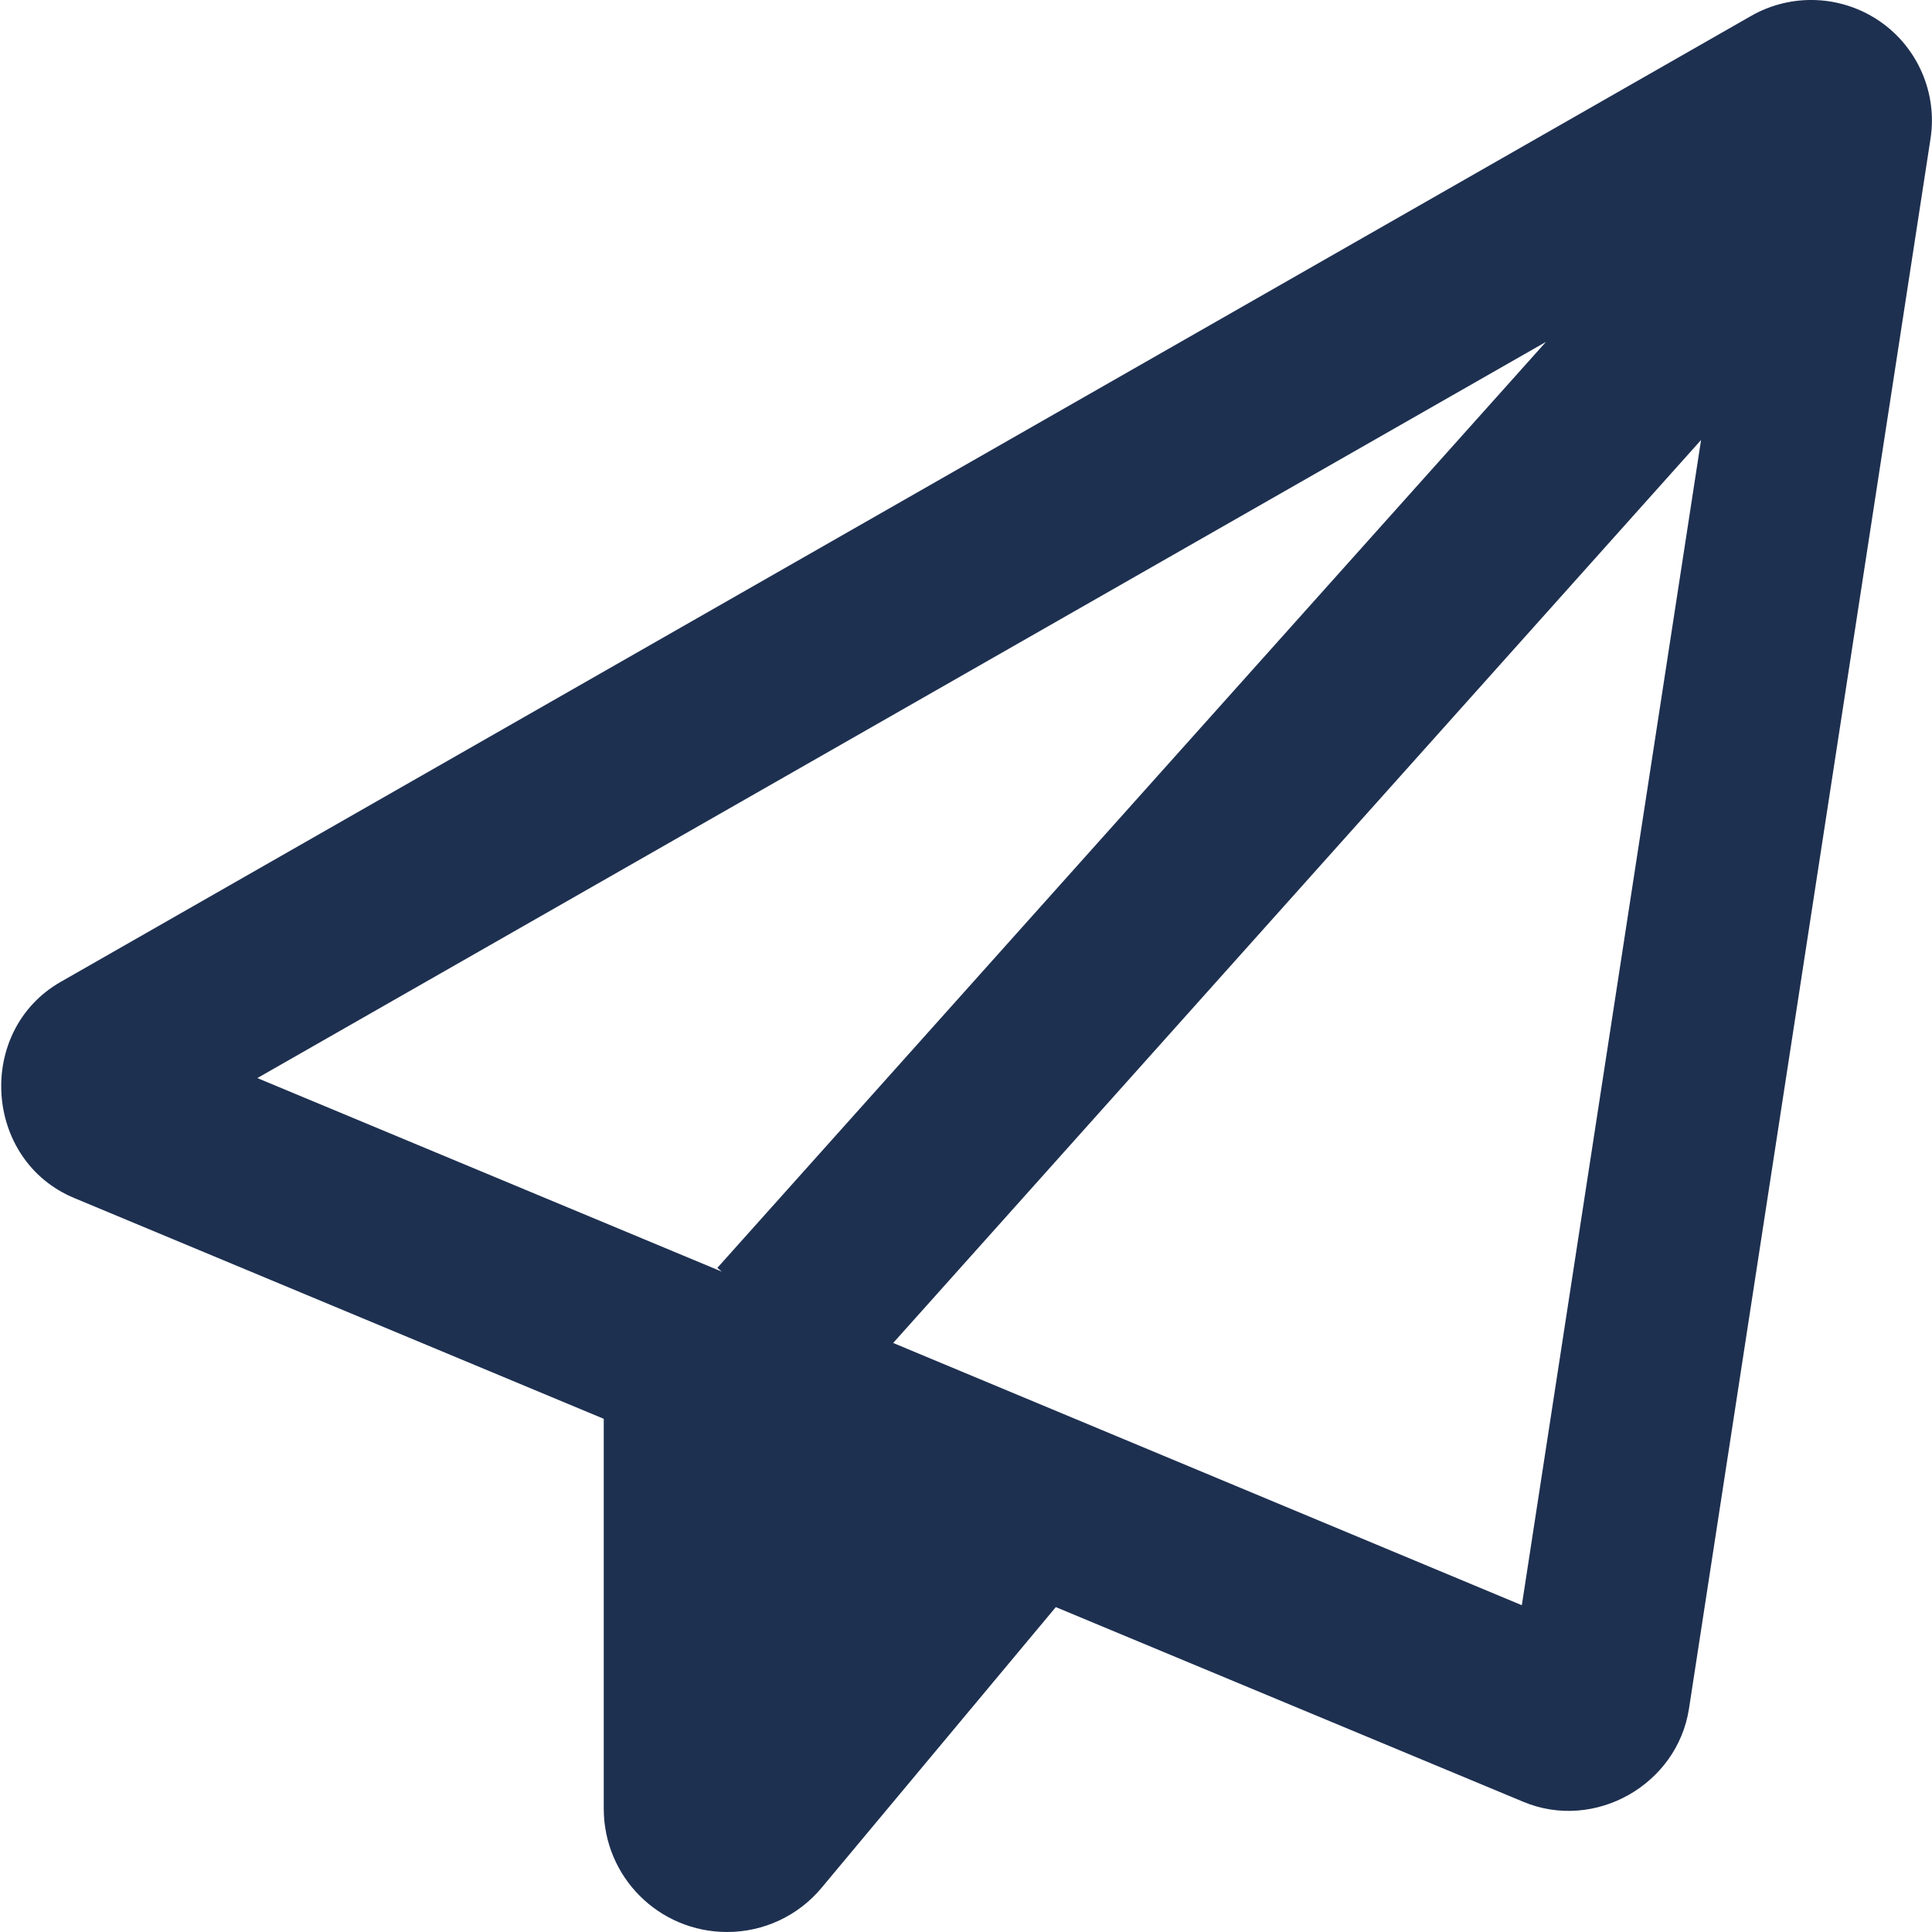
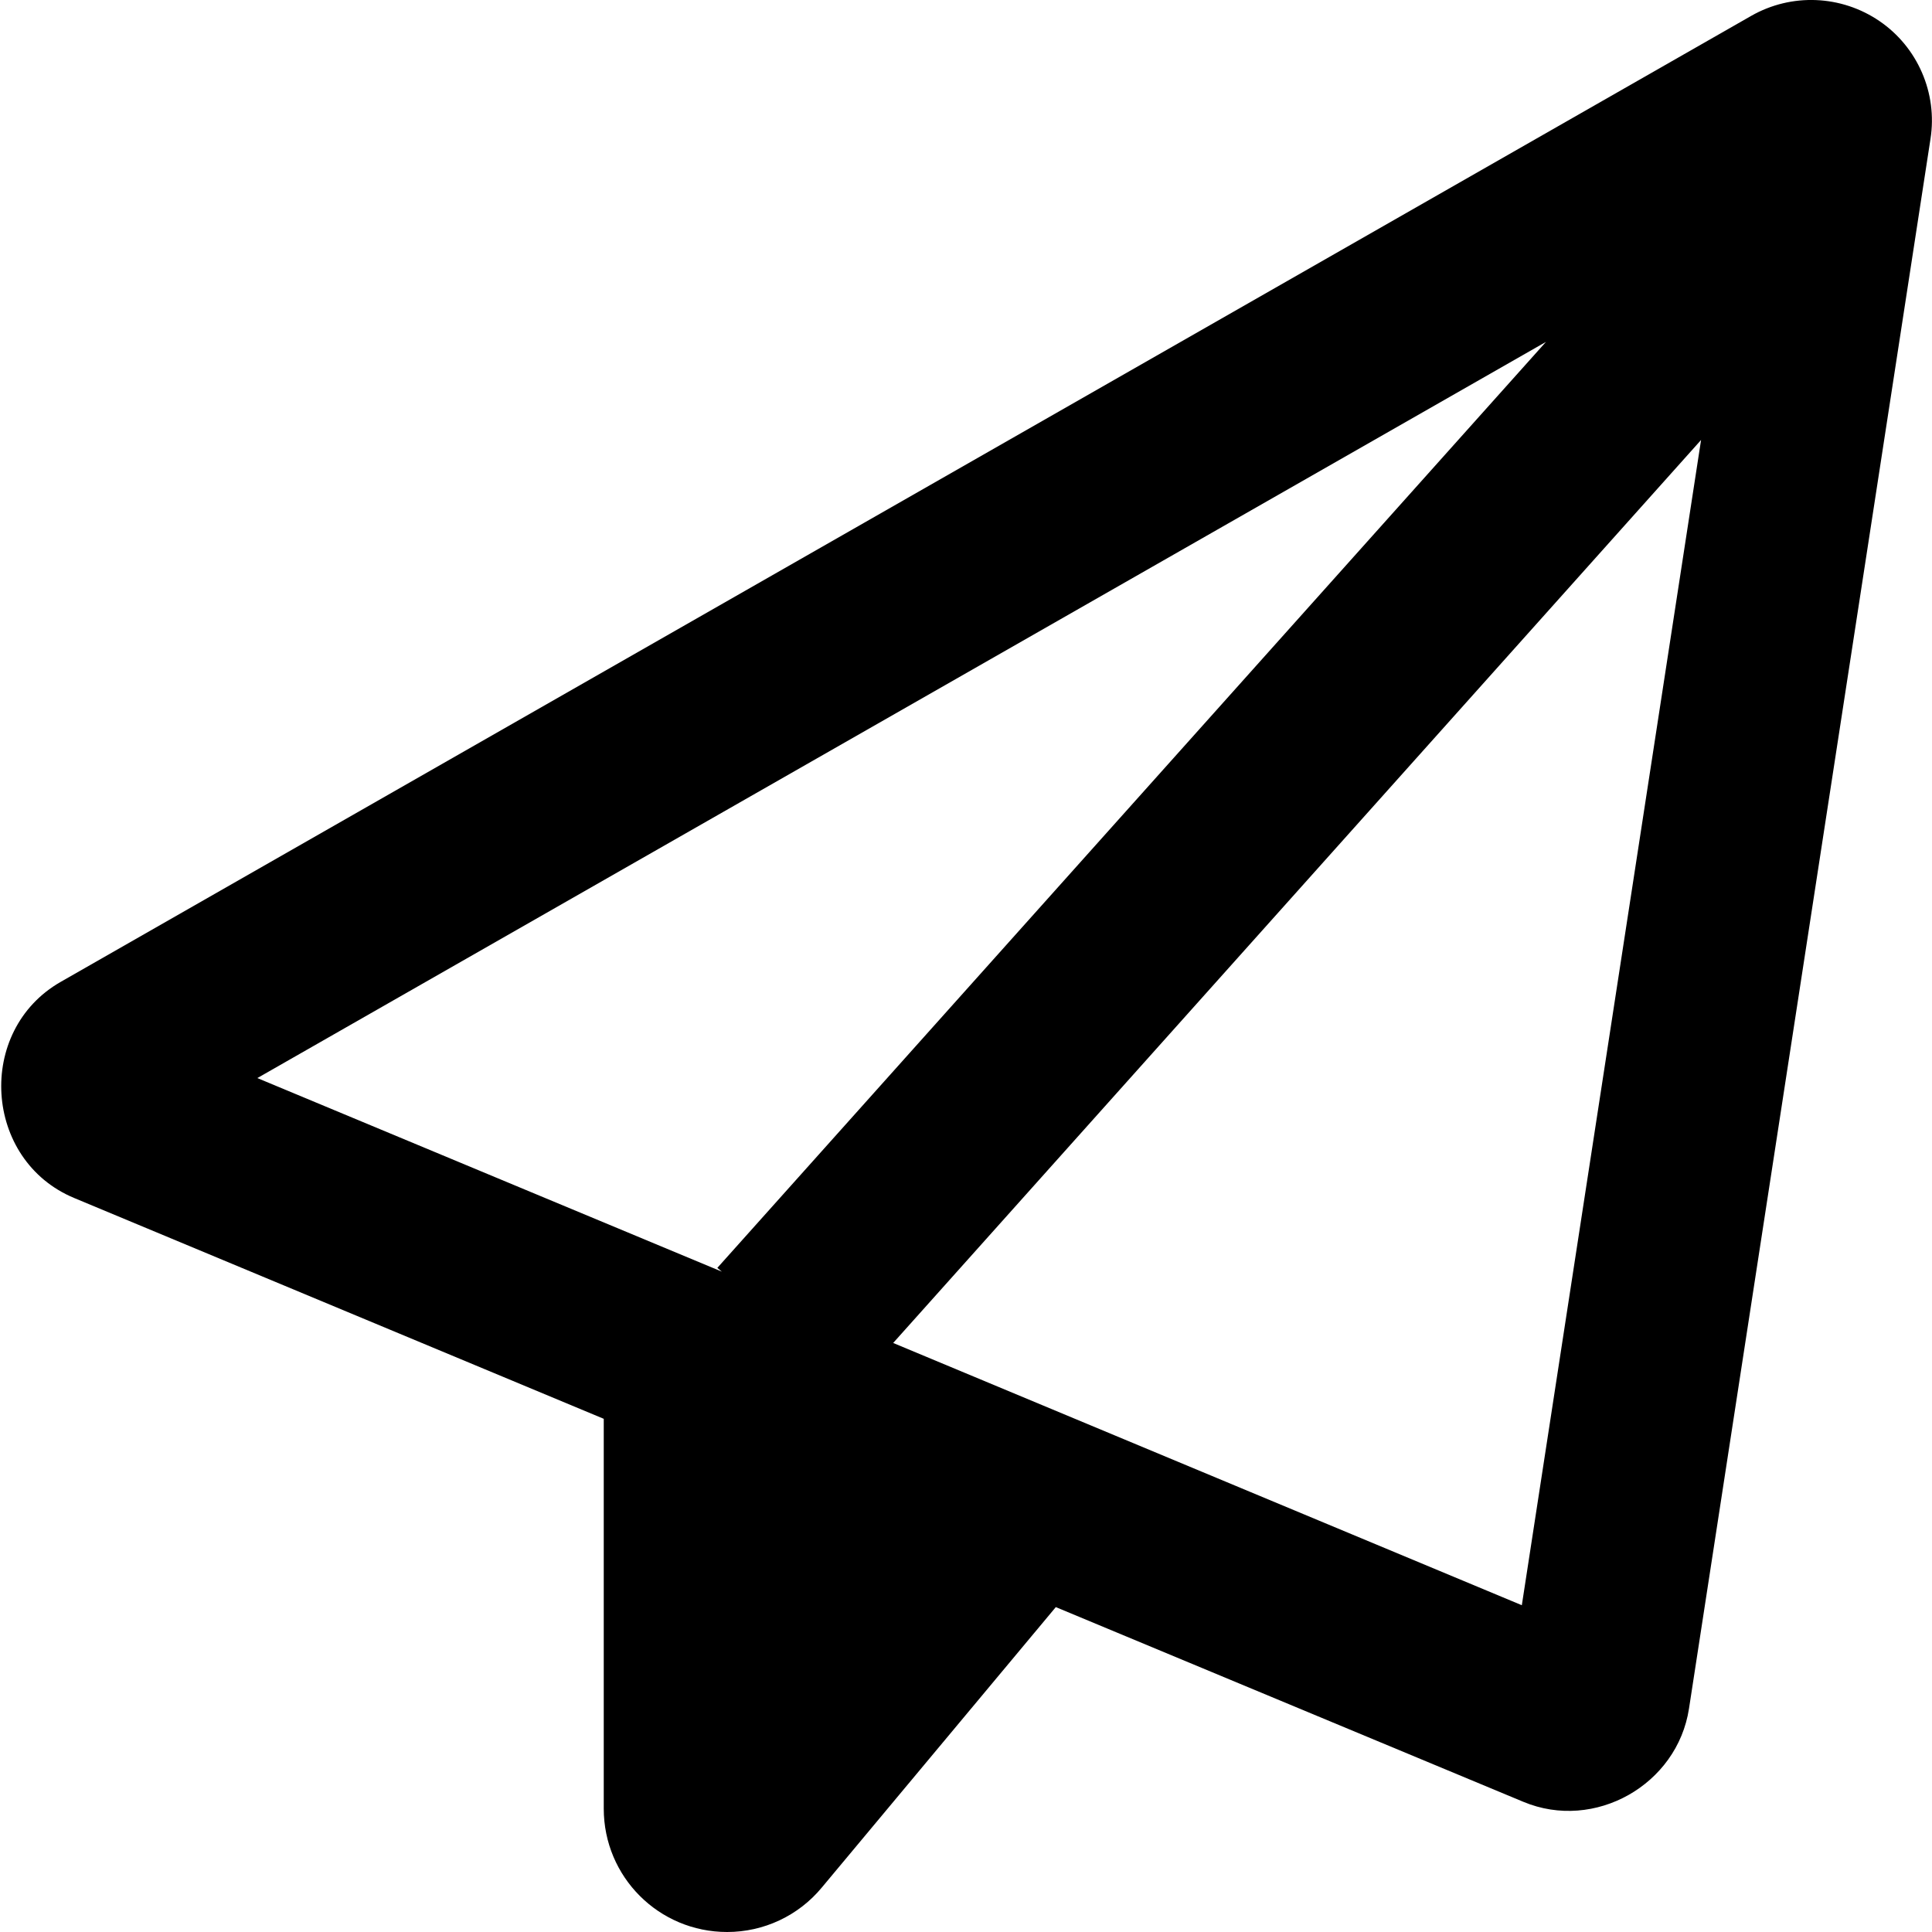
- <svg xmlns="http://www.w3.org/2000/svg" height="16" width="16" viewBox="0 0 512 512">
-   <path opacity="1" fill="#1E3050" d="M16.1 260.2c-22.6 12.9-20.5 47.3 3.6 57.3L160 376V479.3c0 18.1 14.6 32.7 32.7 32.7c9.7 0 18.9-4.3 25.1-11.8l62-74.3 123.9 51.6c18.9 7.9 40.8-4.5 43.9-24.7l64-416c1.9-12.1-3.4-24.3-13.5-31.2s-23.3-7.5-34-1.4l-448 256zm52.1 25.5L409.7 90.6 190.1 336l1.2 1L68.2 285.7zM403.3 425.4L236.7 355.9 450.8 116.6 403.3 425.4z" />
+ <svg xmlns="http://www.w3.org/2000/svg" viewBox="0 0 512 512">
+   <path d="M16.1 260.2c-22.6 12.9-20.5 47.3 3.6 57.3L160 376V479.3c0 18.1 14.6 32.7 32.7 32.7c9.7 0 18.9-4.3 25.1-11.8l62-74.3 123.9 51.6c18.9 7.9 40.8-4.5 43.9-24.7l64-416c1.9-12.1-3.4-24.3-13.5-31.2s-23.3-7.5-34-1.4l-448 256zm52.1 25.5L409.7 90.6 190.1 336l1.2 1L68.2 285.7zM403.3 425.4L236.7 355.9 450.8 116.6 403.3 425.4z" />
</svg>
